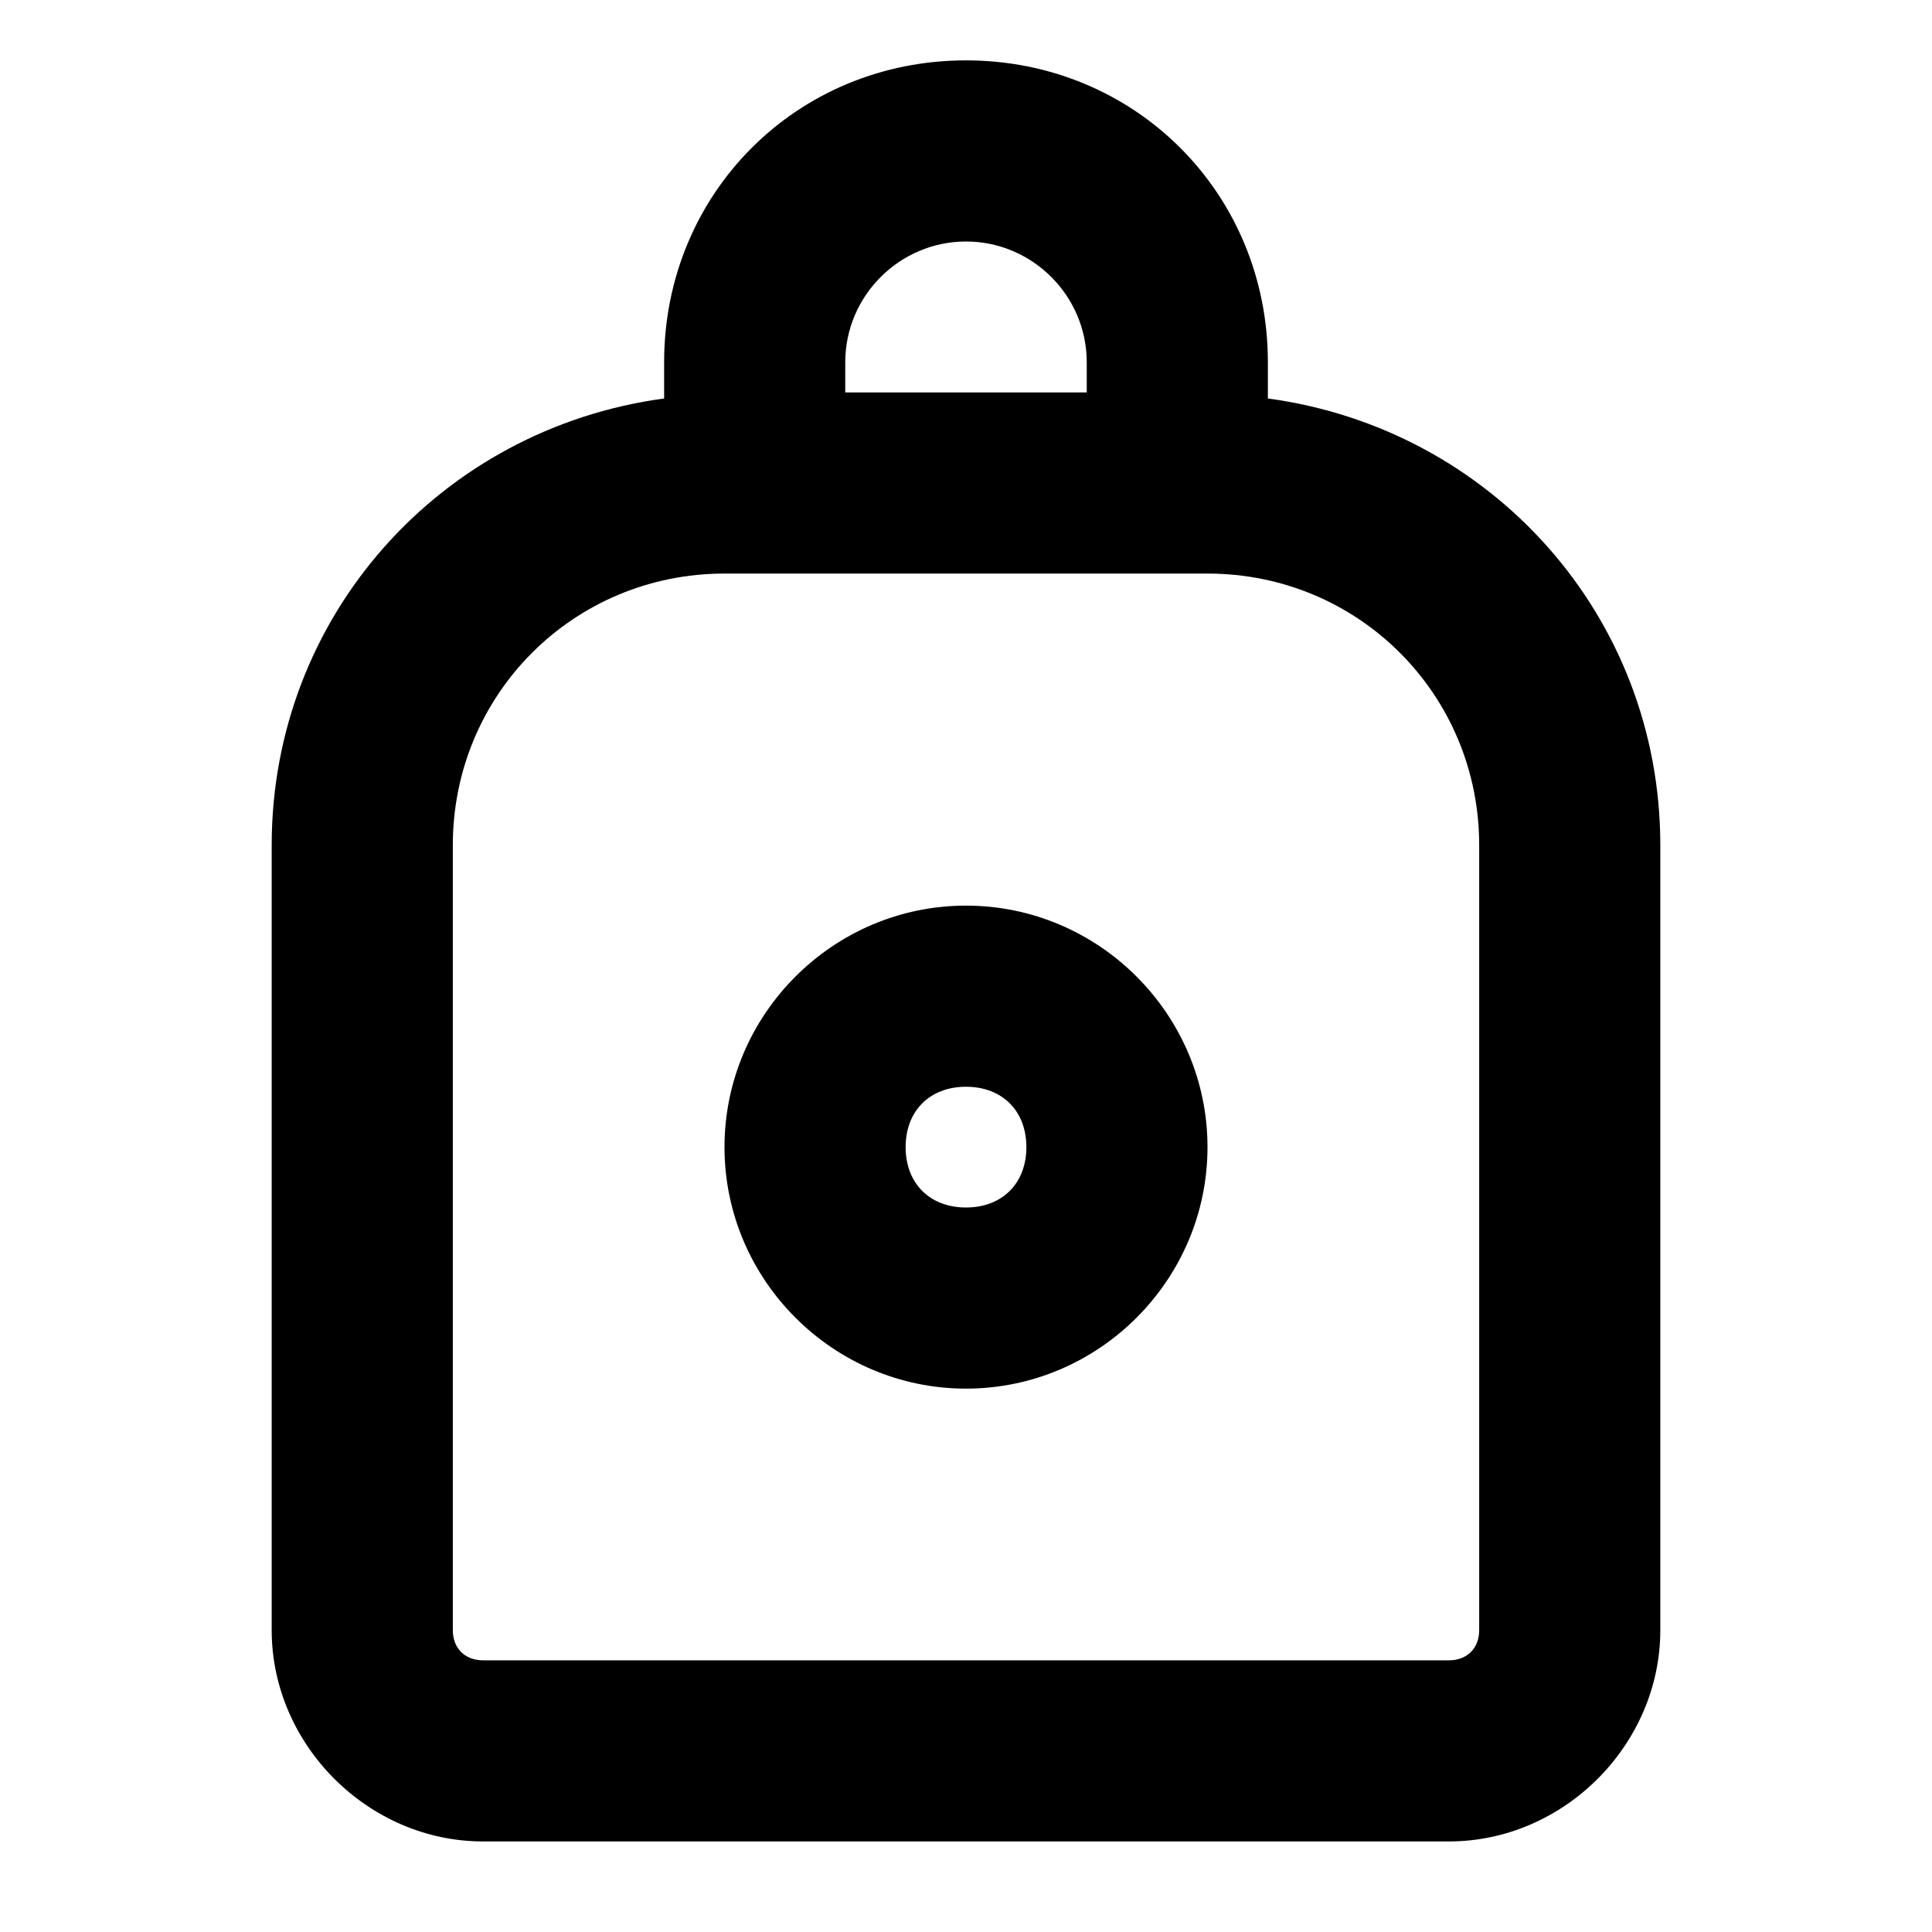
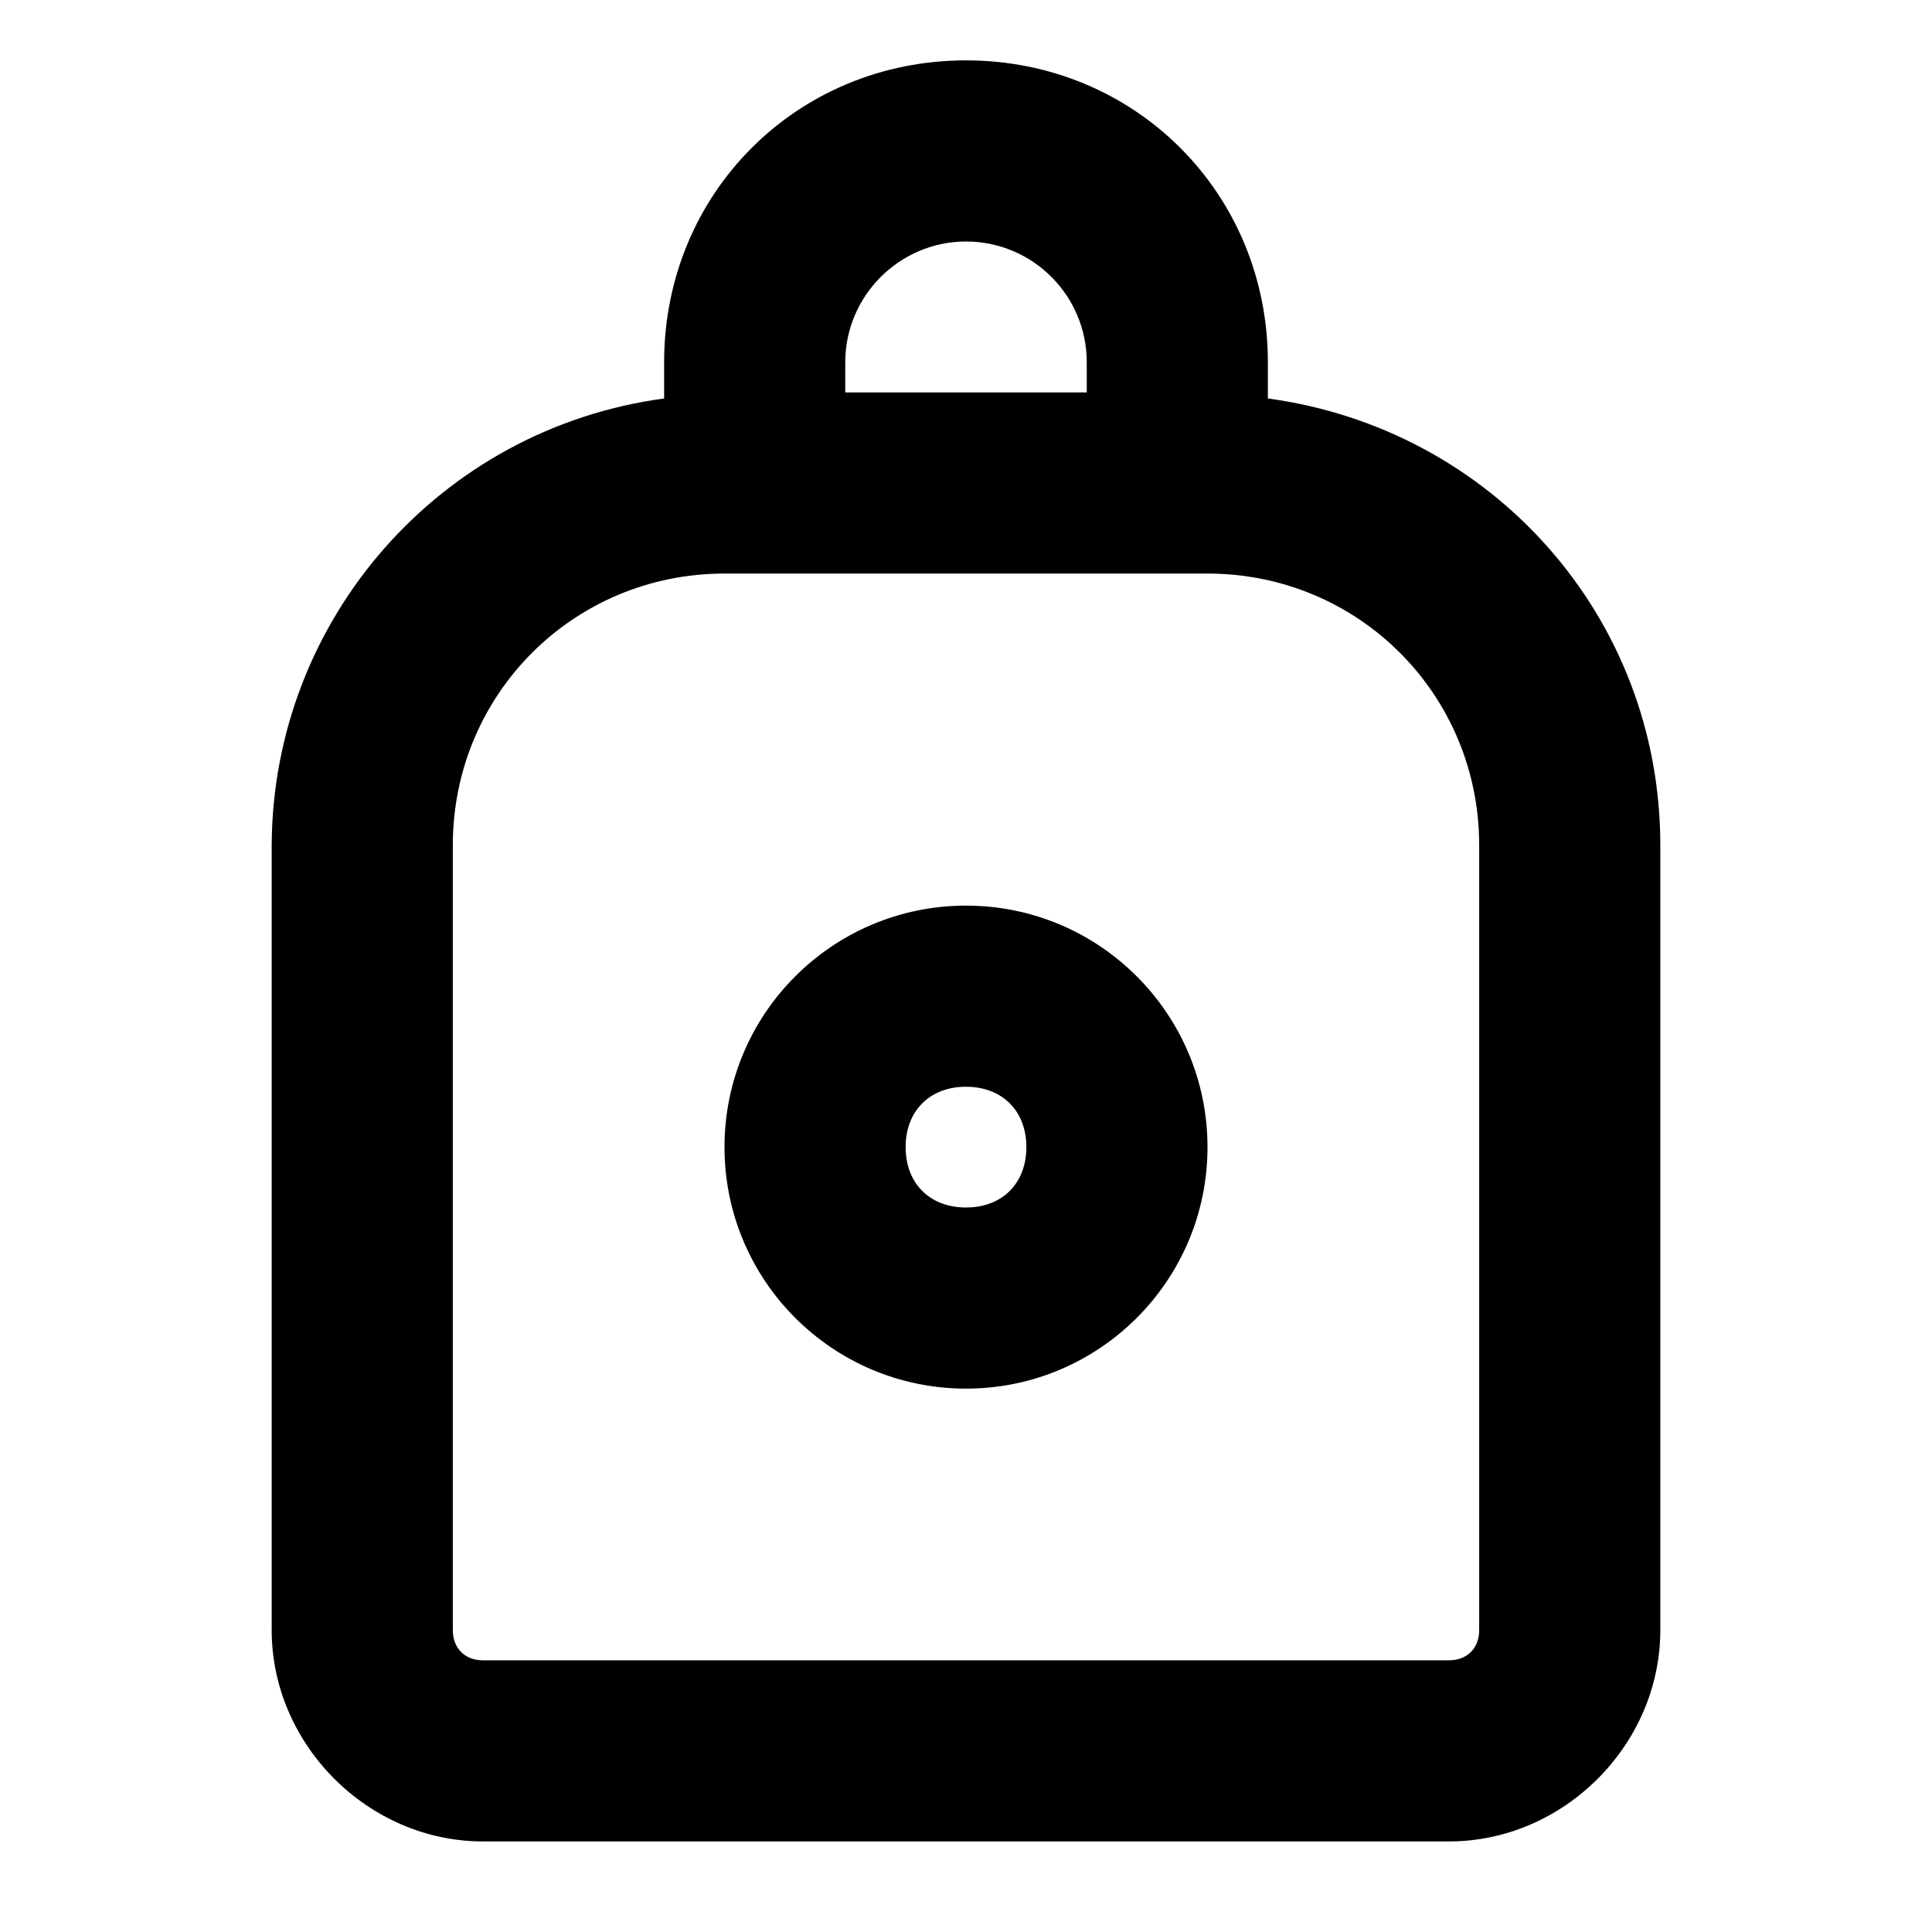
- <svg xmlns="http://www.w3.org/2000/svg" version="1.1" id="Layer_1" x="0px" y="0px" viewBox="0 0 32 32" style="enable-background:new 0 0 32 32;" xml:space="preserve">
-   <g>
-     <path d="M21,6.6V6c0-2.8-2.2-5-5-5s-5,2.2-5,5v0.6C7.3,7.1,4.5,10.2,4.5,14v13c0,1.9,1.6,3.5,3.5,3.5h16c1.9,0,3.5-1.6,3.5-3.5V14   C27.5,10.2,24.7,7.1,21,6.6z M16,4c1.1,0,2,0.9,2,2v0.5h-4V6C14,4.9,14.9,4,16,4z M24.5,27c0,0.3-0.2,0.5-0.5,0.5H8   c-0.3,0-0.5-0.2-0.5-0.5V14c0-2.5,2-4.5,4.5-4.5h8c2.5,0,4.5,2,4.5,4.5V27z" />
-     <path d="M16,15c-2.2,0-4,1.8-4,4c0,2.2,1.8,4,4,4c2.2,0,4-1.8,4-4C20,16.8,18.2,15,16,15z M16,20c-0.6,0-1-0.4-1-1s0.4-1,1-1   s1,0.4,1,1S16.6,20,16,20z" />
-   </g>
+ <svg xmlns="http://www.w3.org/2000/svg" viewBox="0 0 32 32">
+   <path d="M21 6.6V6c0-2.8-2.2-5-5-5s-5 2.2-5 5v.6A7.5 7.5 0 0 0 4.5 14v13c0 1.9 1.6 3.5 3.5 3.5h16c1.9 0 3.5-1.6 3.5-3.5V14c0-3.8-2.8-6.9-6.5-7.4zM16 4a2 2 0 0 1 2 2v.5h-4V6c0-1.1.9-2 2-2zm8.5 23c0 .3-.2.5-.5.5H8c-.3 0-.5-.2-.5-.5V14c0-2.5 2-4.5 4.5-4.5h8c2.5 0 4.5 2 4.5 4.5v13z" />
+   <path d="M16 15a4 4 0 0 0-4 4 4 4 0 0 0 4 4 4 4 0 0 0 4-4 4 4 0 0 0-4-4zm0 5c-.6 0-1-.4-1-1s.4-1 1-1 1 .4 1 1-.4 1-1 1z" />
</svg>
